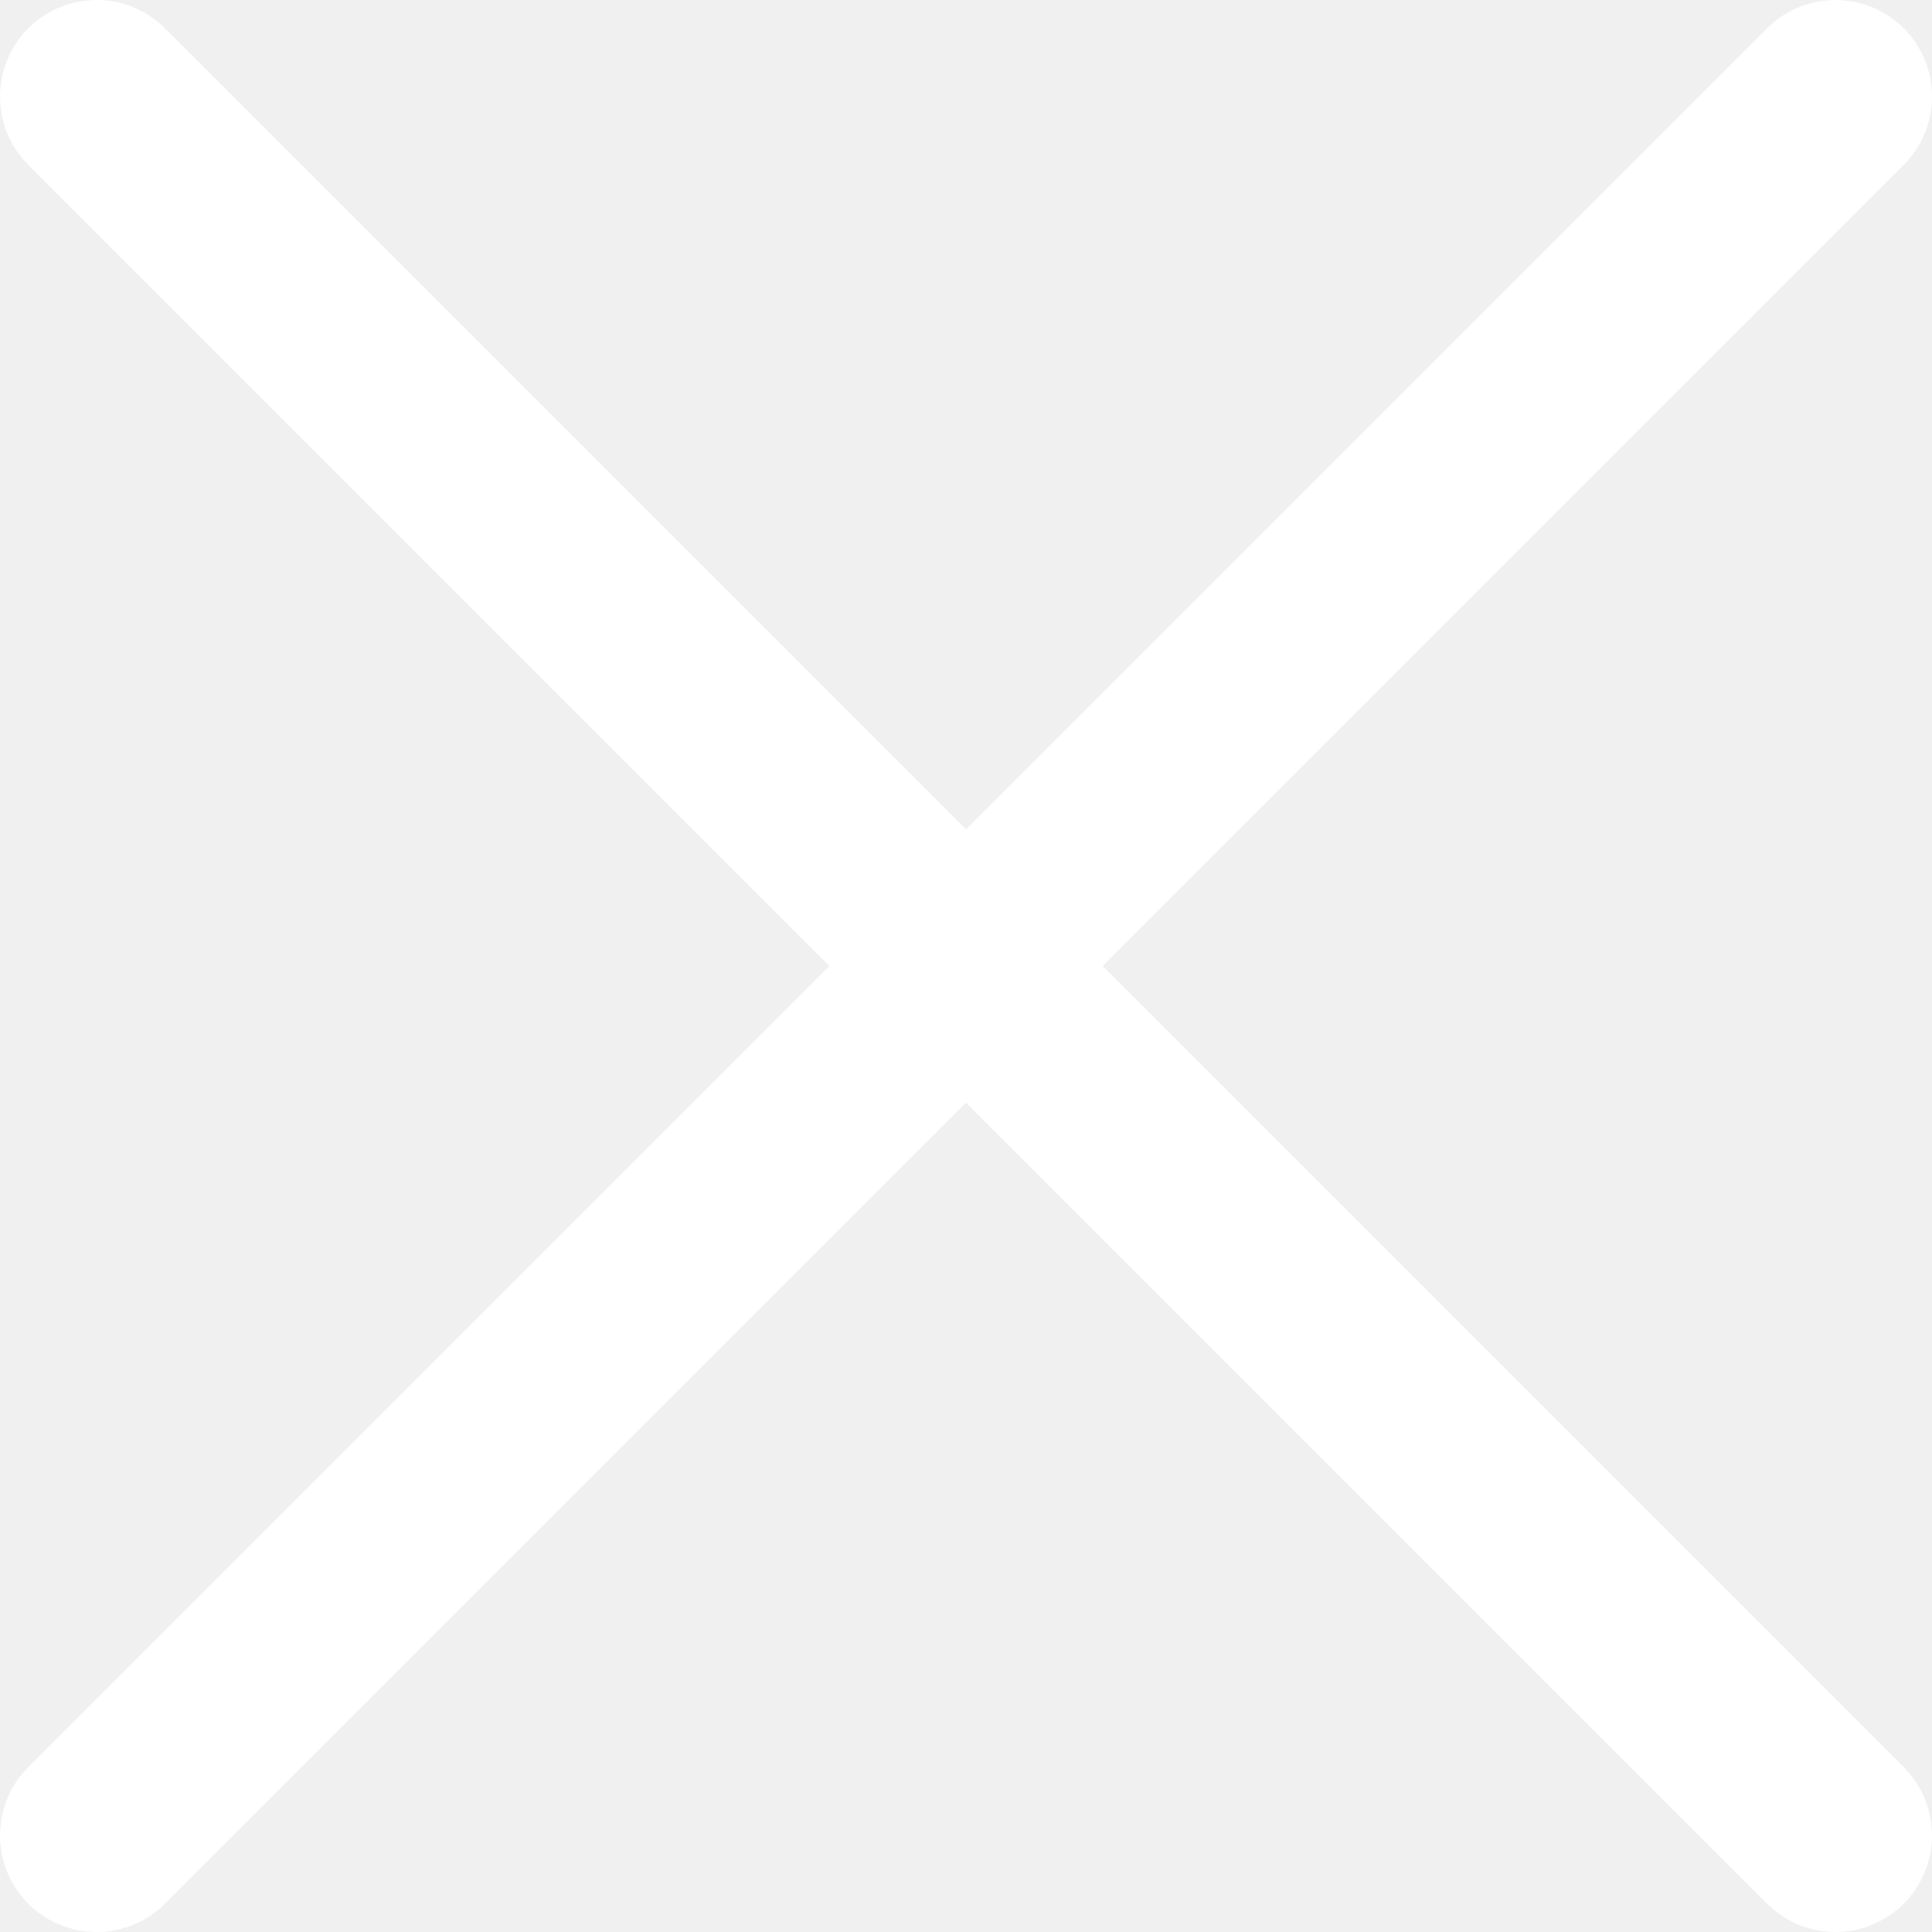
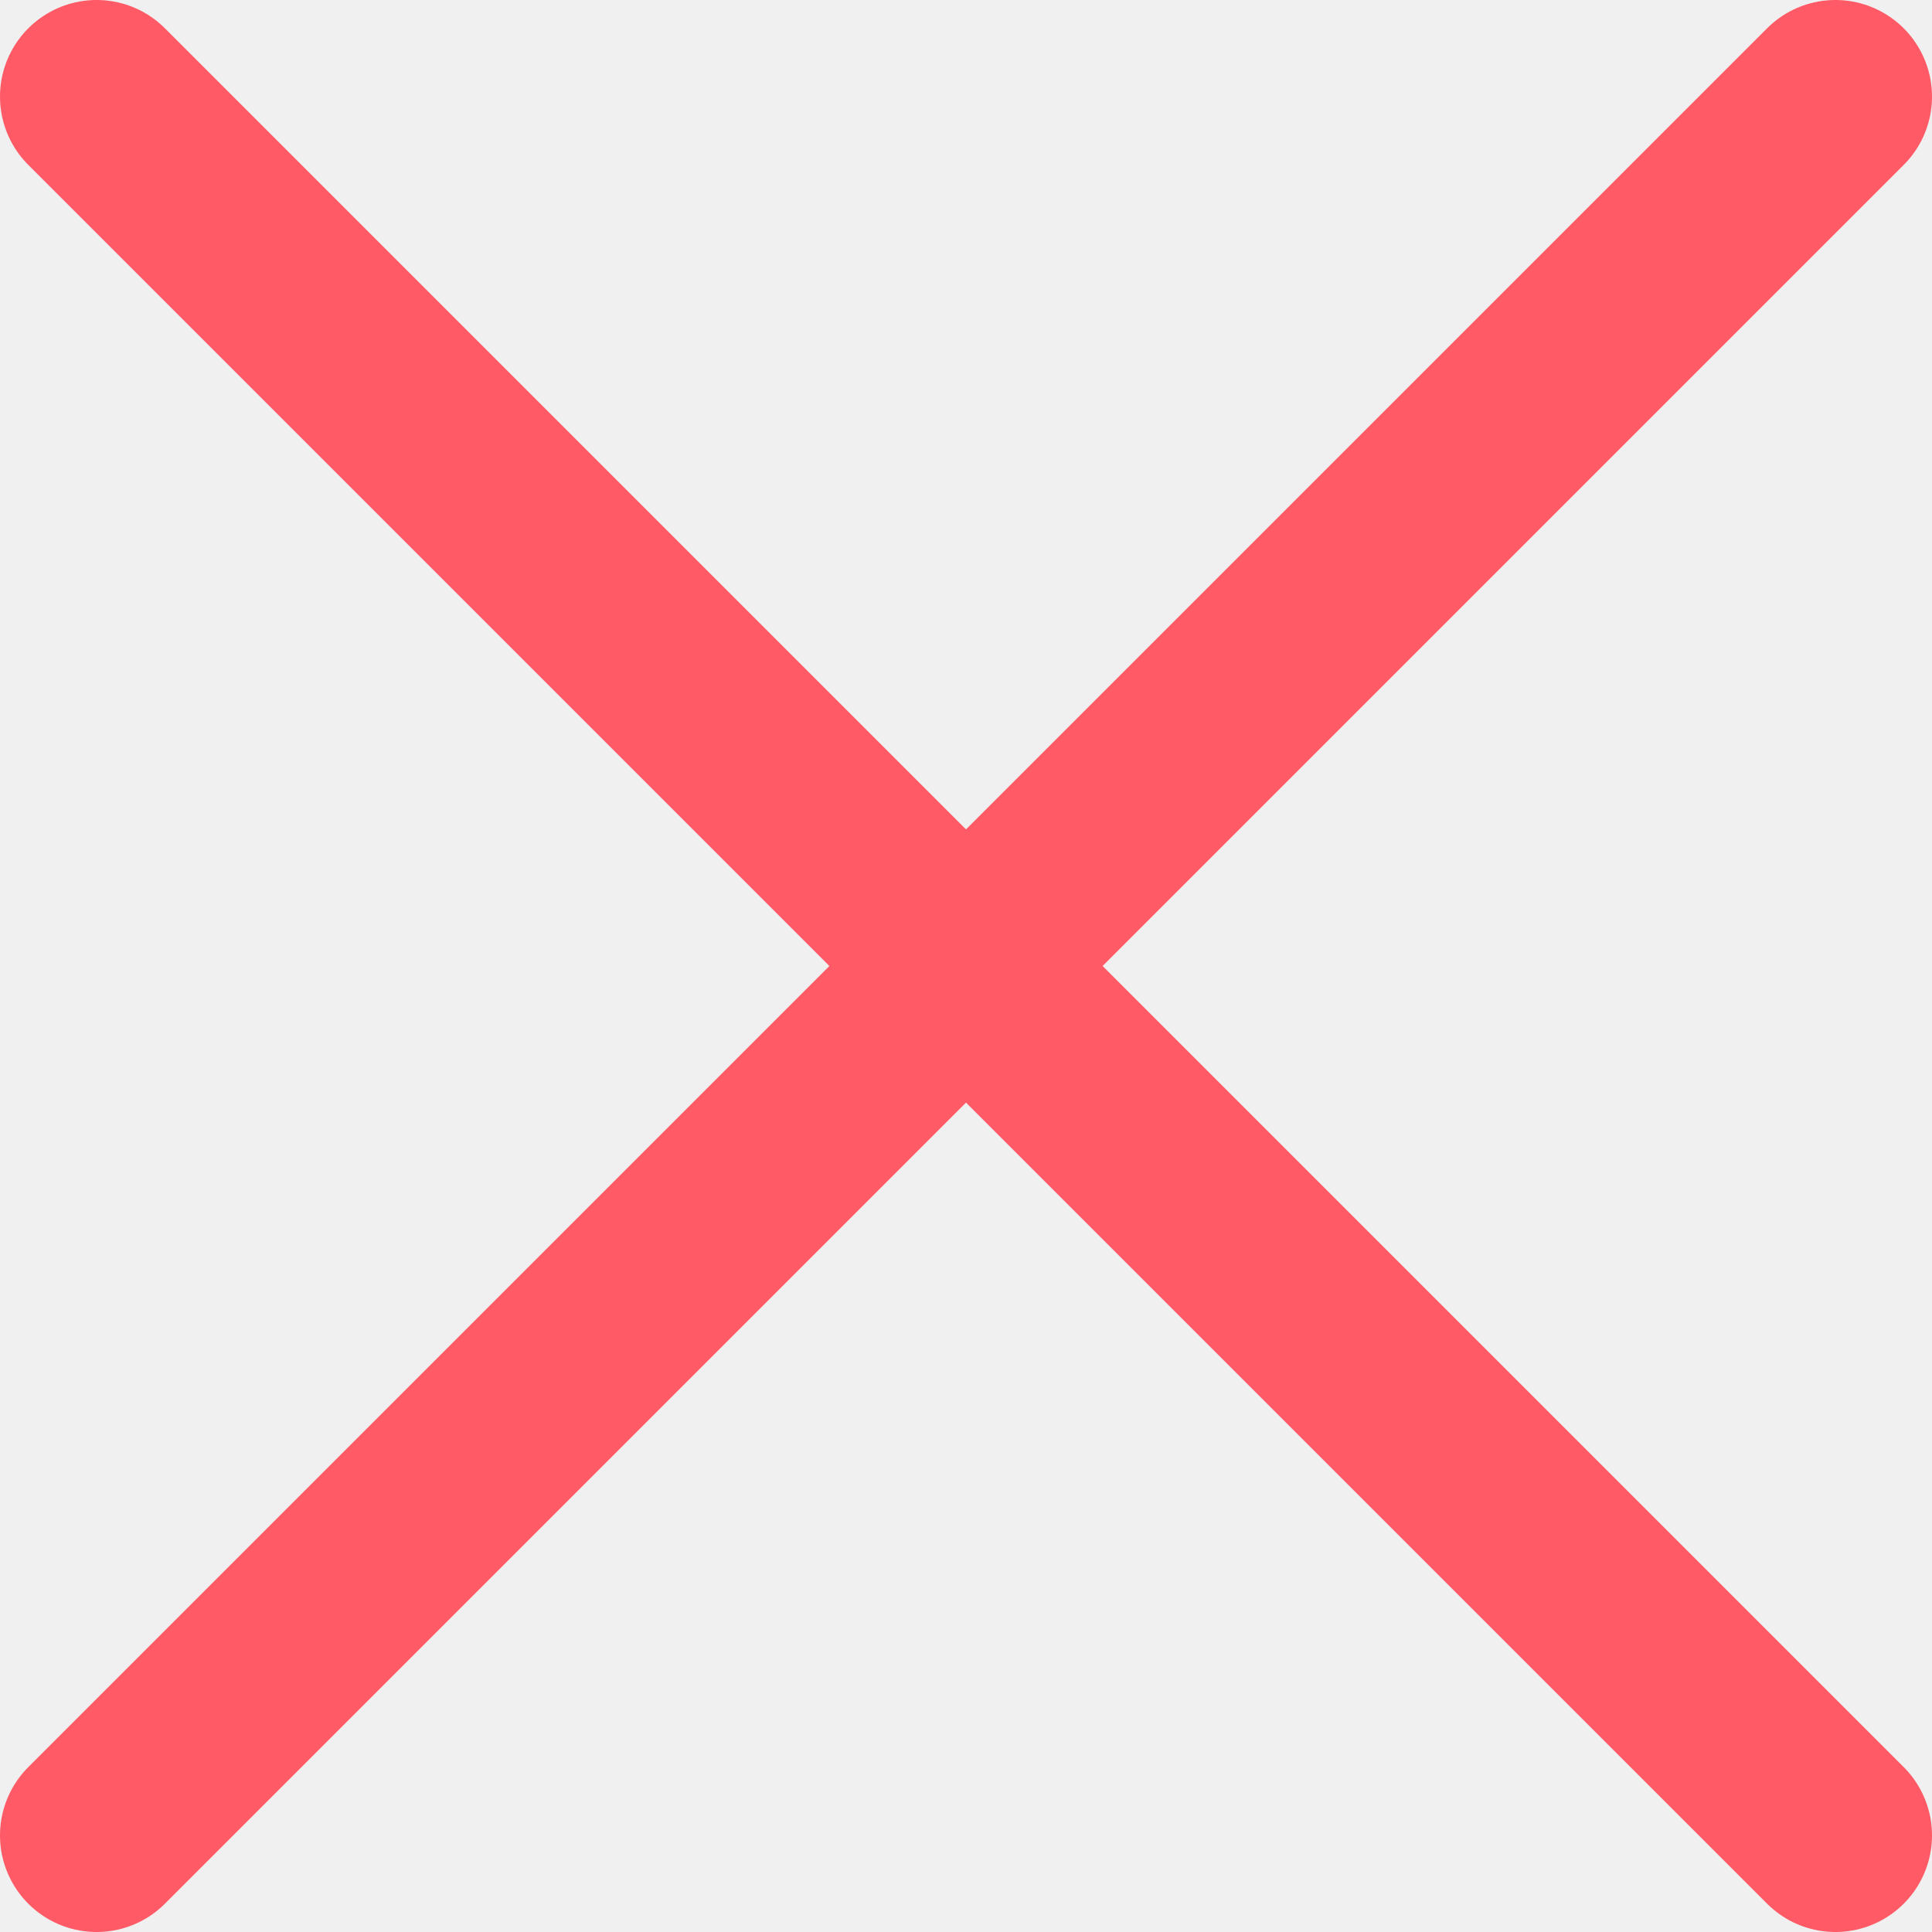
<svg xmlns="http://www.w3.org/2000/svg" width="20" height="20" viewBox="0 0 20 20" fill="none">
-   <path d="M1 19L19 1" stroke="white" stroke-width="2" stroke-linecap="round" stroke-linejoin="round" />
-   <path d="M19 19L1 1" stroke="white" stroke-width="2" stroke-linecap="round" stroke-linejoin="round" />
+   <path d="M1 19L19 1" stroke="#FF5A65" stroke-width="2" stroke-linecap="round" stroke-linejoin="round" />
+   <path d="M19 19L1 1" stroke="#FF5A65" stroke-width="2" stroke-linecap="round" stroke-linejoin="round" />
</svg>
